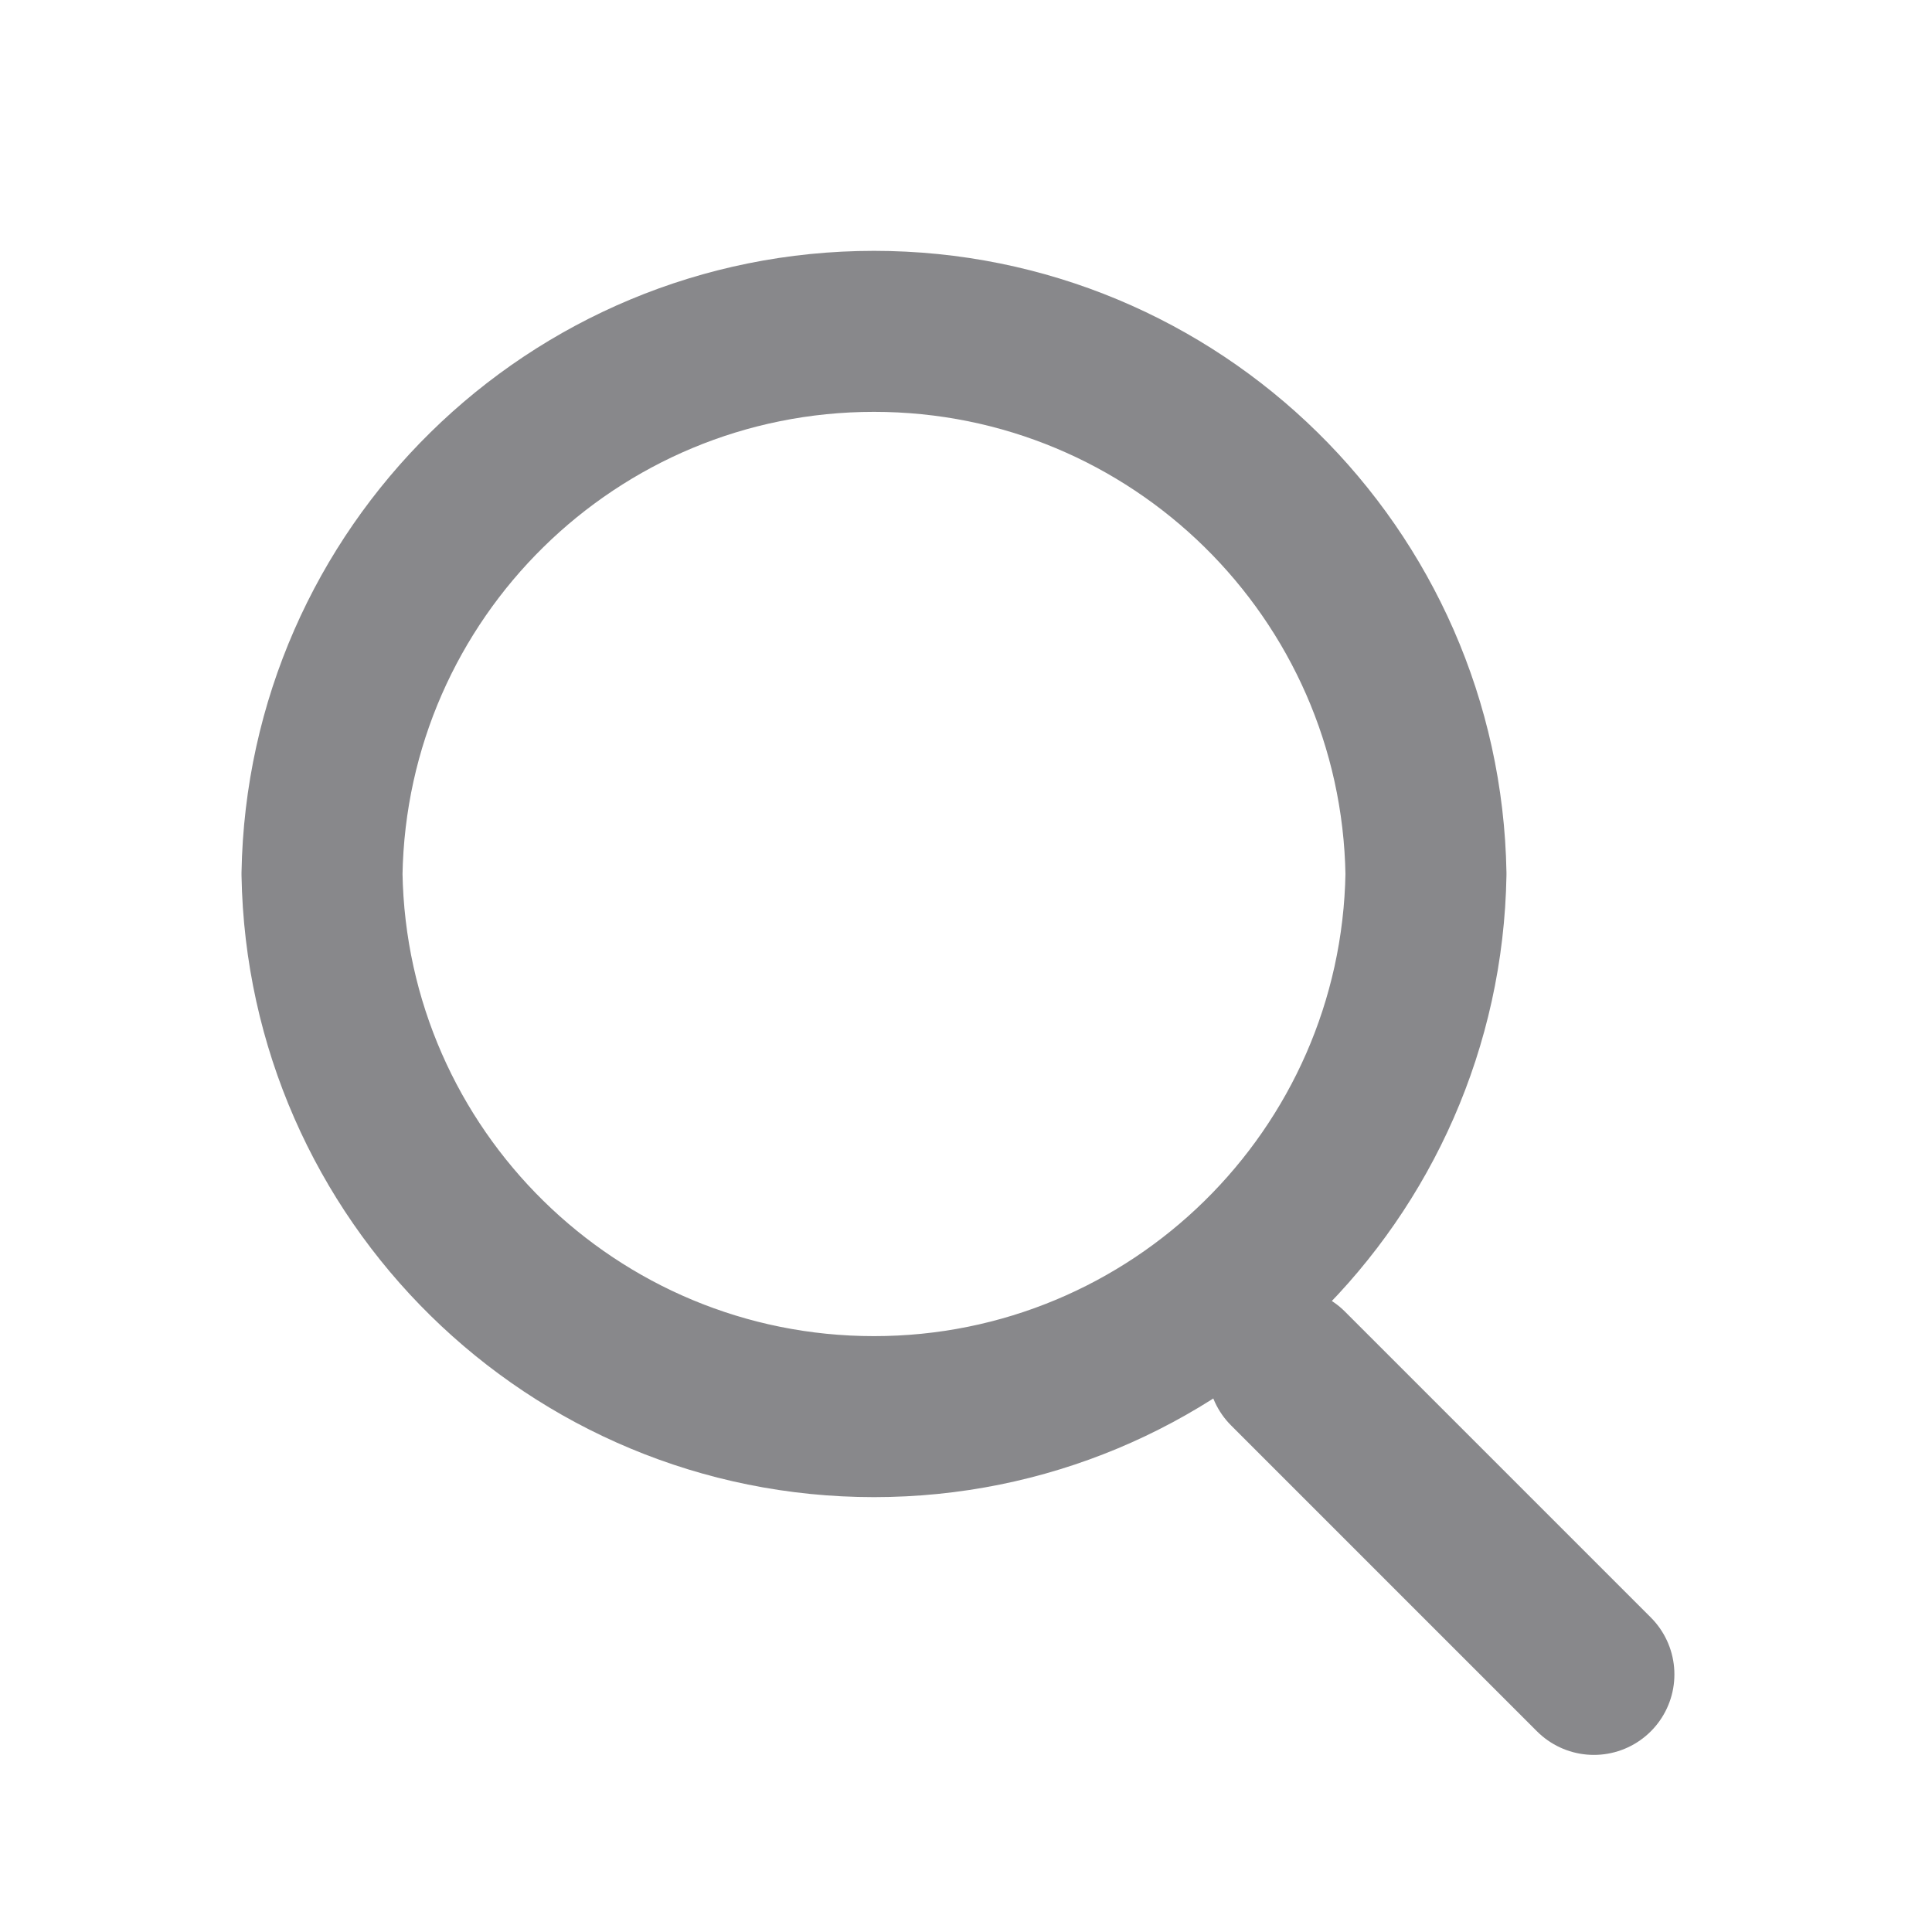
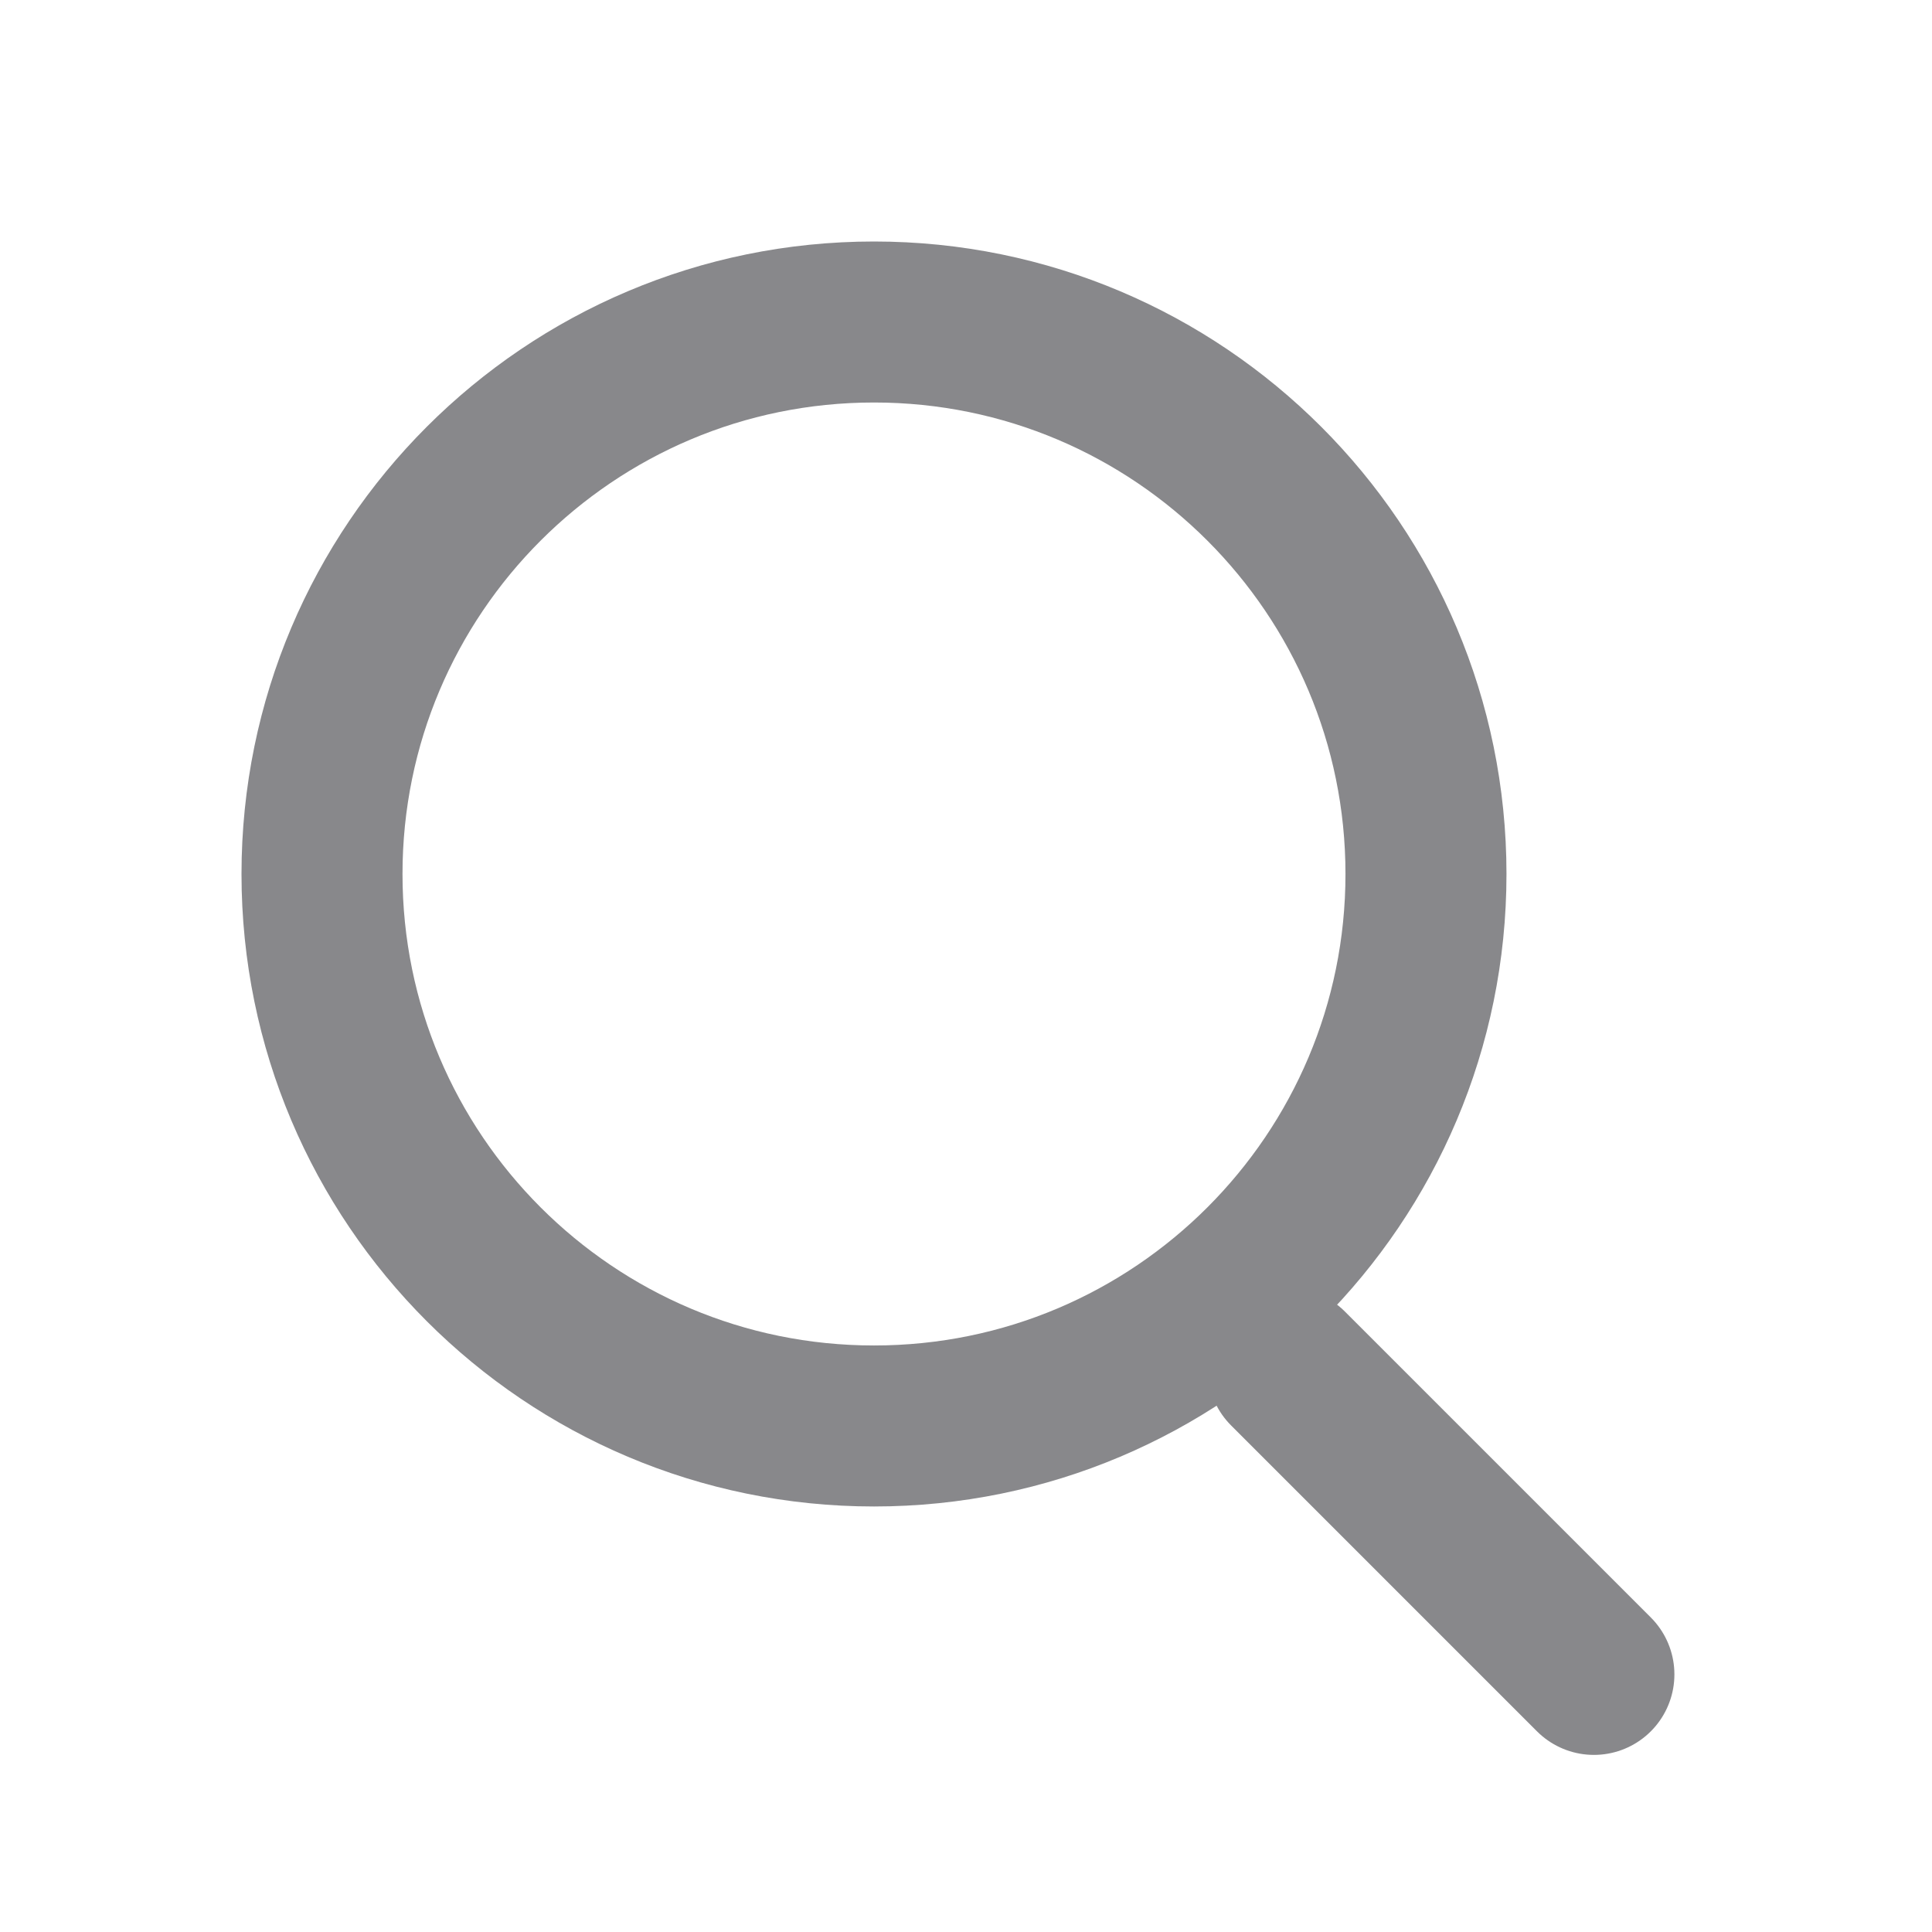
- <svg xmlns="http://www.w3.org/2000/svg" width="24" height="24">
-   <g stroke="#88888B" stroke-width="2" fill="none" fill-rule="evenodd" stroke-linecap="round" stroke-linejoin="round">
-     <path d="M17.714 10.857a6.858 6.858 0 00-13.714 0 6.858 6.858 0 0013.714 0zM16 17l3.8 3.8" />
+ <svg xmlns="http://www.w3.org/2000/svg" width="24px" height="24px" viewBox="0 0 24 24" version="1.1">
+   <g id="Symbols" stroke="none" stroke-width="1" fill="none" fill-rule="evenodd" stroke-linecap="round" stroke-linejoin="round">
+     <g id="icon/Magnify-Glass" stroke="#88888B" stroke-width="2">
+       <g id="Group" transform="translate(4, 4)">
+         <path d="M13.714,6.857 C13.714,3.071 10.644,2.93098879e-14 6.857,2.93098879e-14 C3.071,2.93098879e-14 -1.98063788e-13,3.071 -1.98063788e-13,6.857 C-1.98063788e-13,10.644 3.071,13.714 6.857,13.714 C10.644,13.714 13.714,10.644 13.714,6.857 Z" id="Stroke-1" />
+         <line x1="12" y1="13" x2="15.8" y2="16.8" id="Stroke-3" />
+       </g>
+     </g>
  </g>
</svg>
